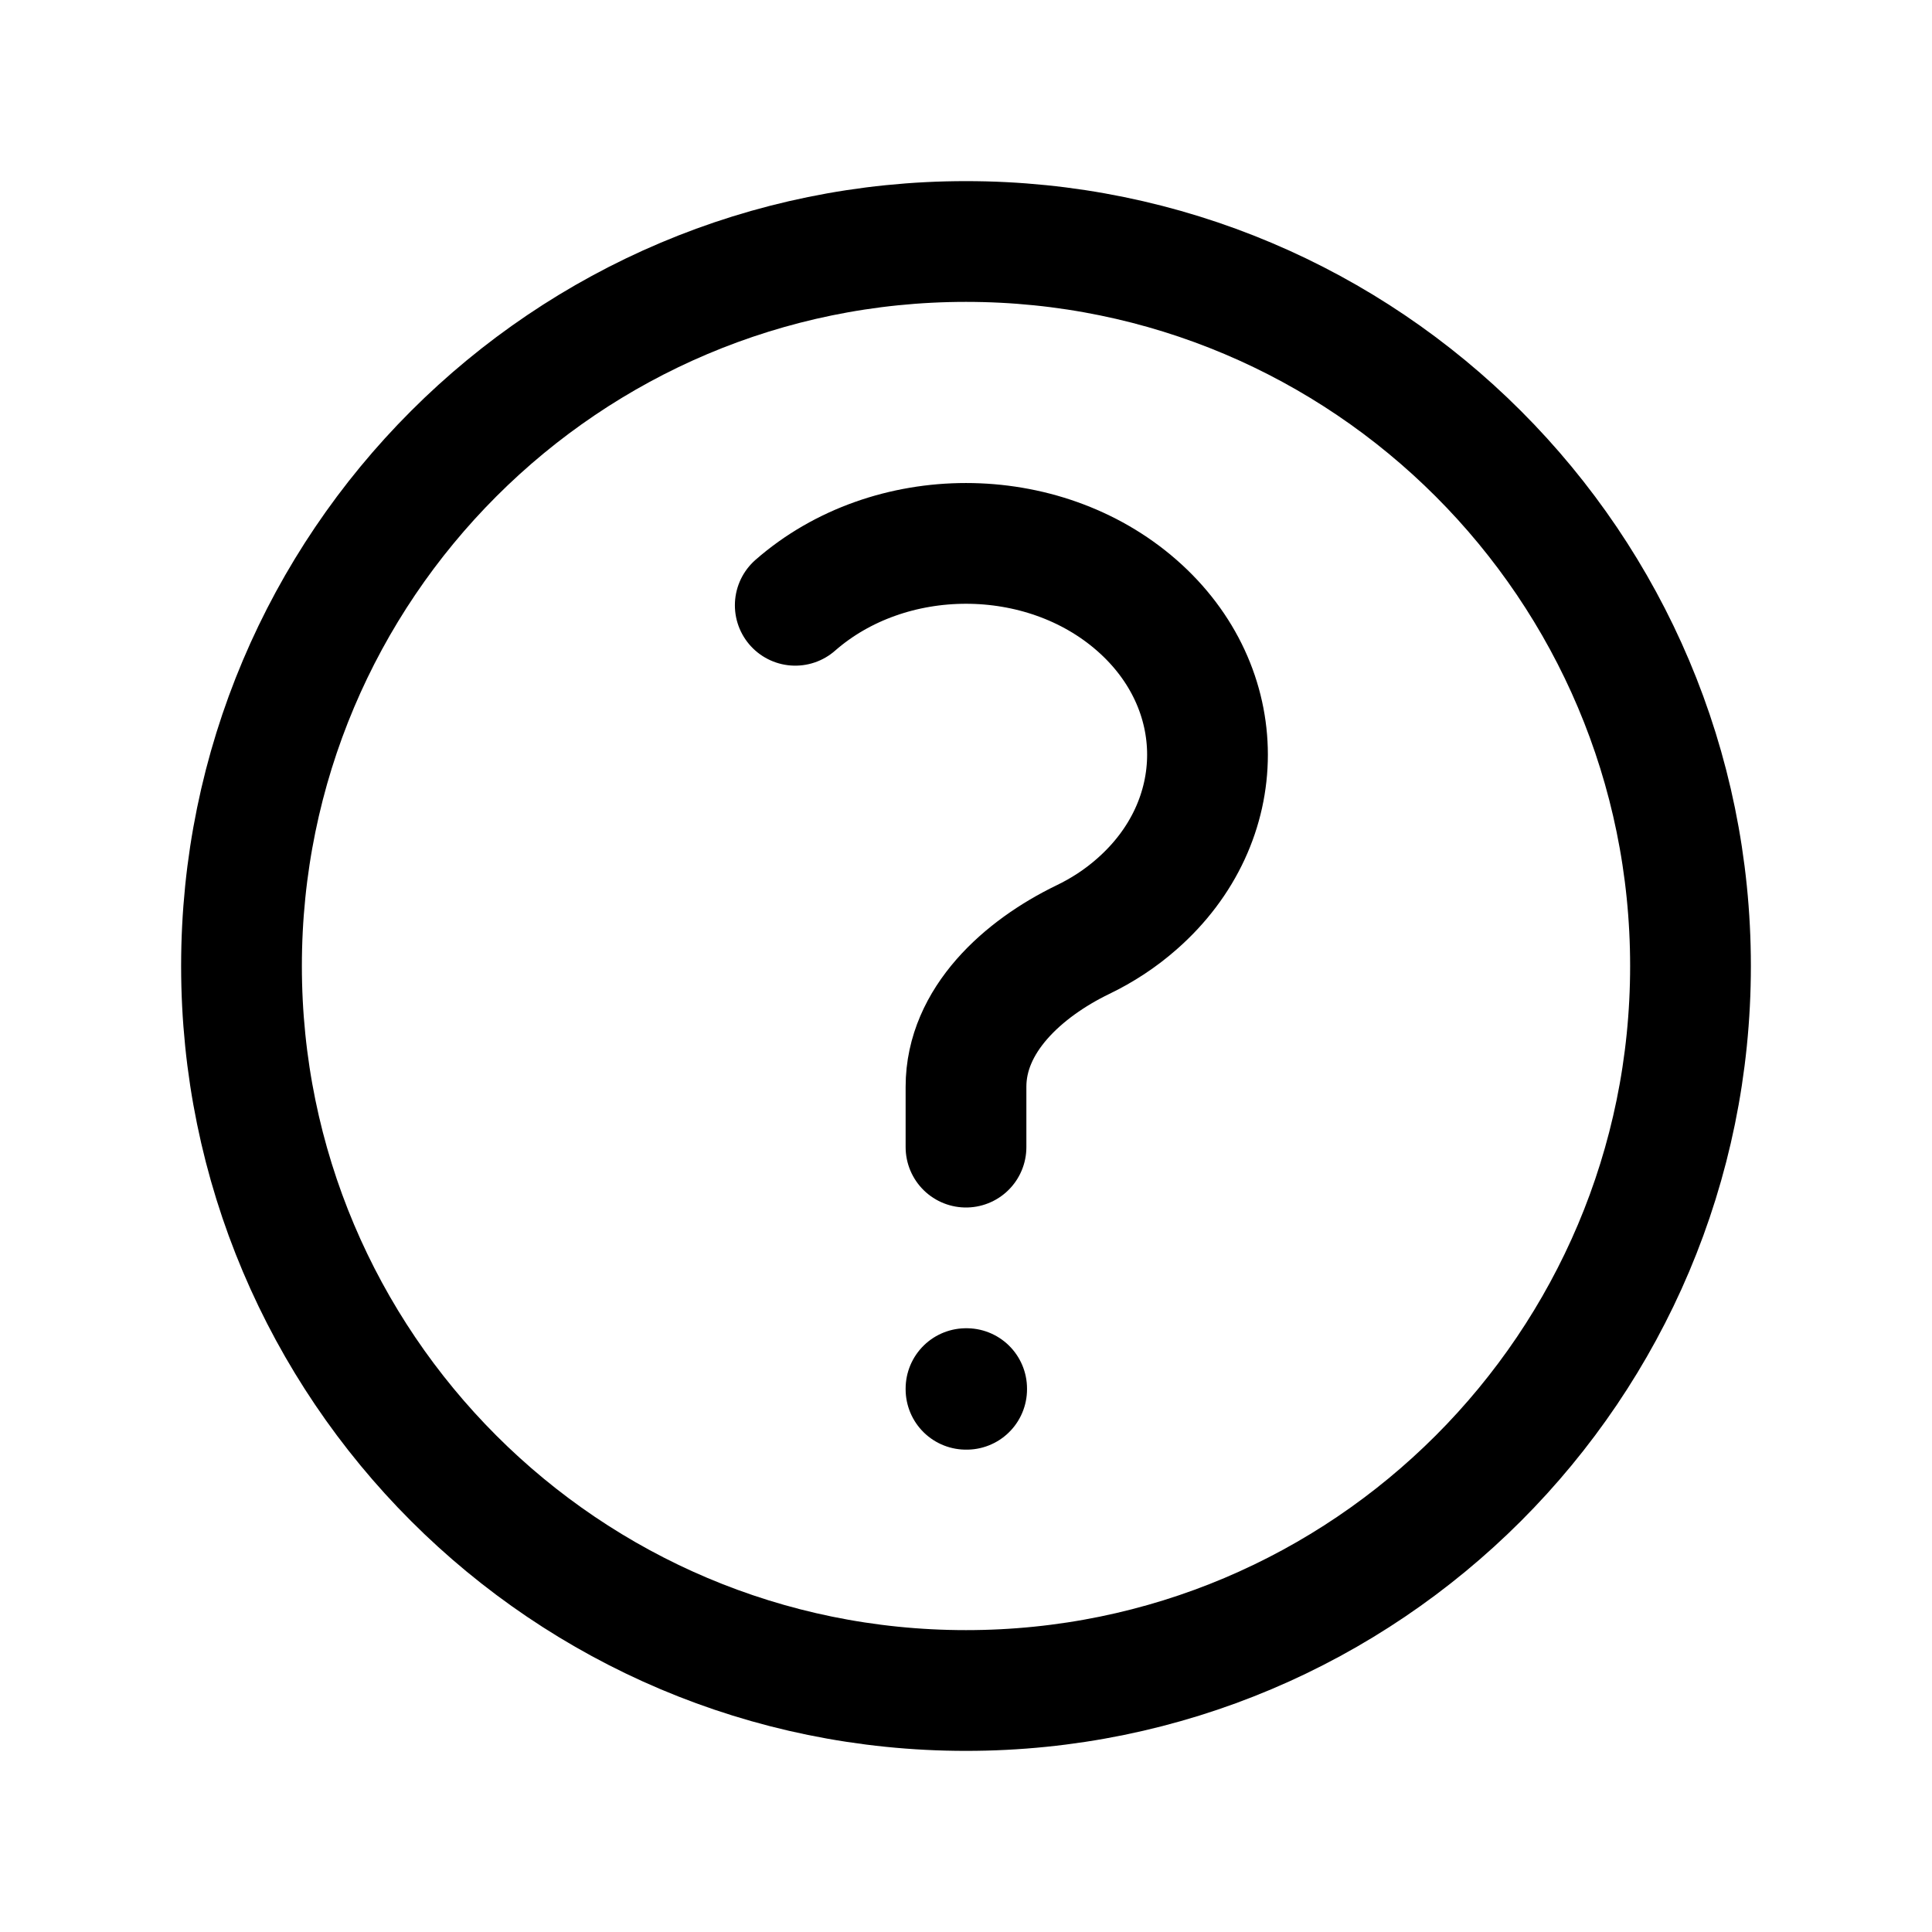
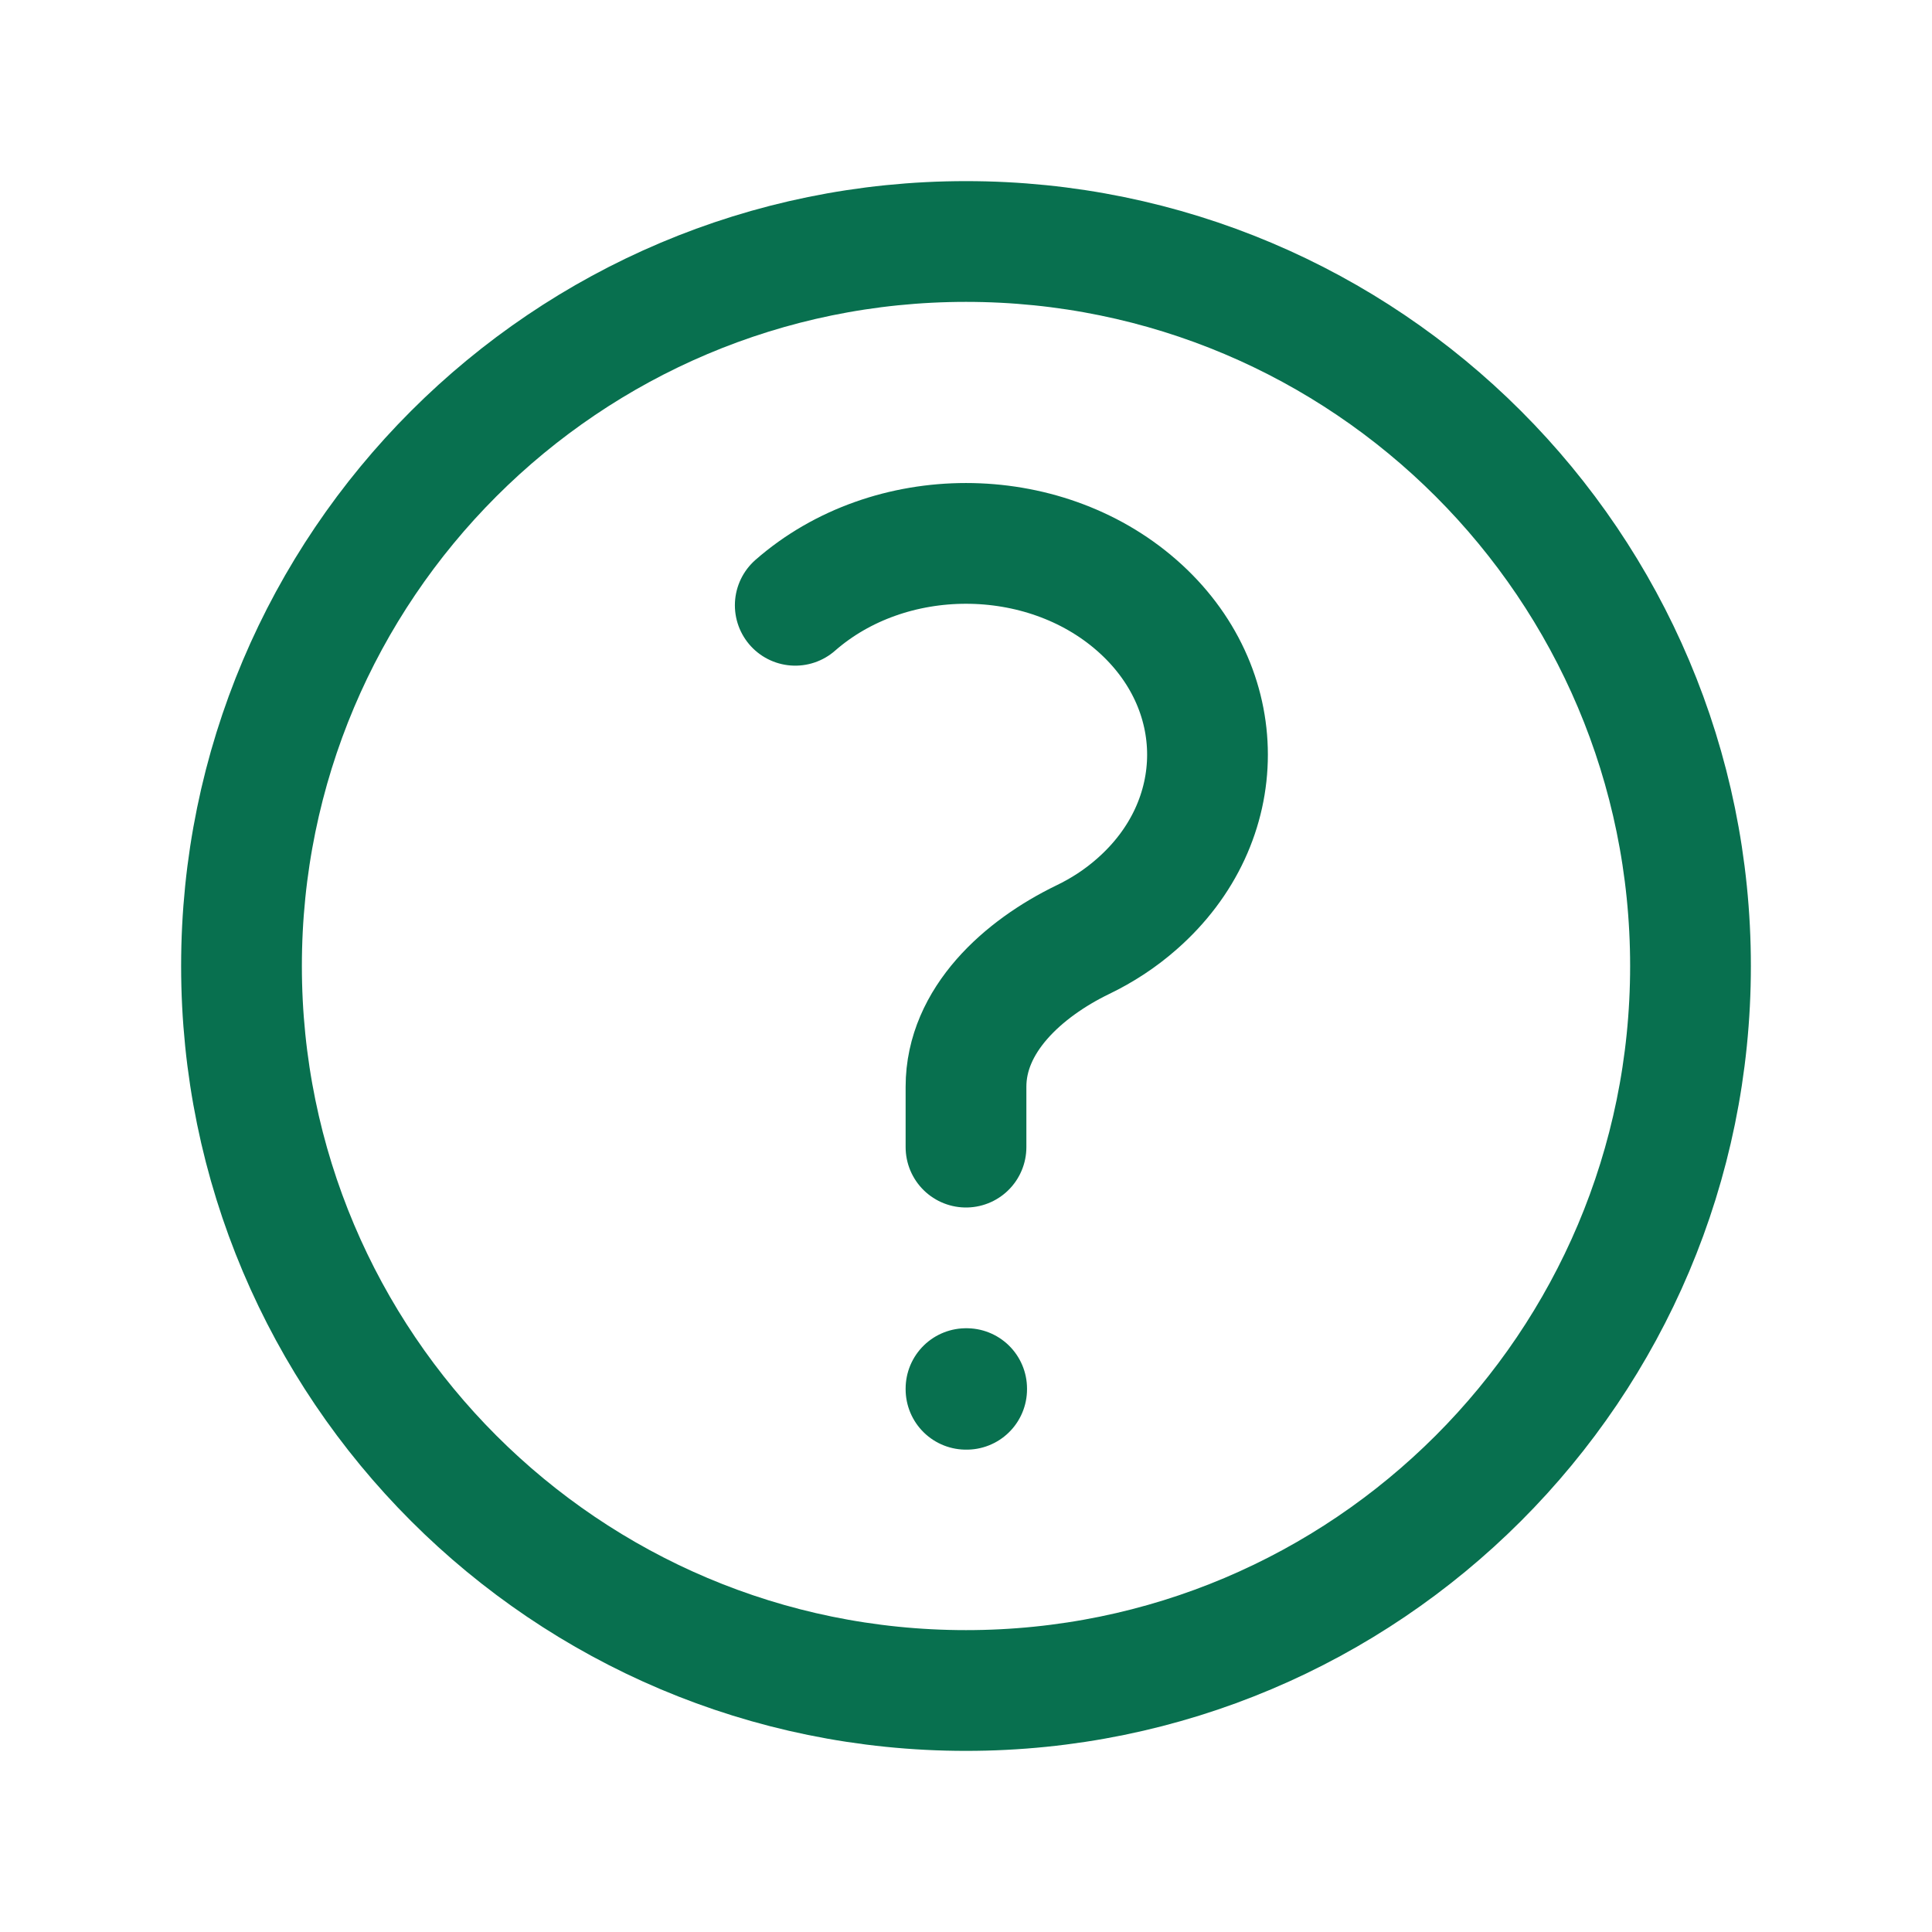
<svg xmlns="http://www.w3.org/2000/svg" width="24" height="24" viewBox="0 0 24 24" fill="none">
-   <path d="M9.879 7.519C11.05 6.494 12.95 6.494 14.121 7.519C15.293 8.544 15.293 10.206 14.121 11.231C13.918 11.41 13.692 11.557 13.451 11.673C12.706 12.034 12 12.672 12 13.5V14.25M21 12C21 16.971 16.971 21 12 21C7.029 21 3 16.971 3 12C3 7.029 7.029 3 12 3C16.971 3 21 7.029 21 12ZM12 17.25H12.008V17.258H12V17.25Z" stroke="currentColor" stroke-width="1.5" stroke-linecap="round" stroke-linejoin="round" />
+   <path d="M9.879 7.519C11.05 6.494 12.95 6.494 14.121 7.519C15.293 8.544 15.293 10.206 14.121 11.231C13.918 11.41 13.692 11.557 13.451 11.673C12.706 12.034 12 12.672 12 13.5V14.25M21 12C21 16.971 16.971 21 12 21C7.029 21 3 16.971 3 12C3 7.029 7.029 3 12 3C16.971 3 21 7.029 21 12ZM12 17.25H12.008V17.258H12V17.25Z" stroke="#08704f" stroke-width="1.5" stroke-linecap="round" stroke-linejoin="round" />
</svg>
